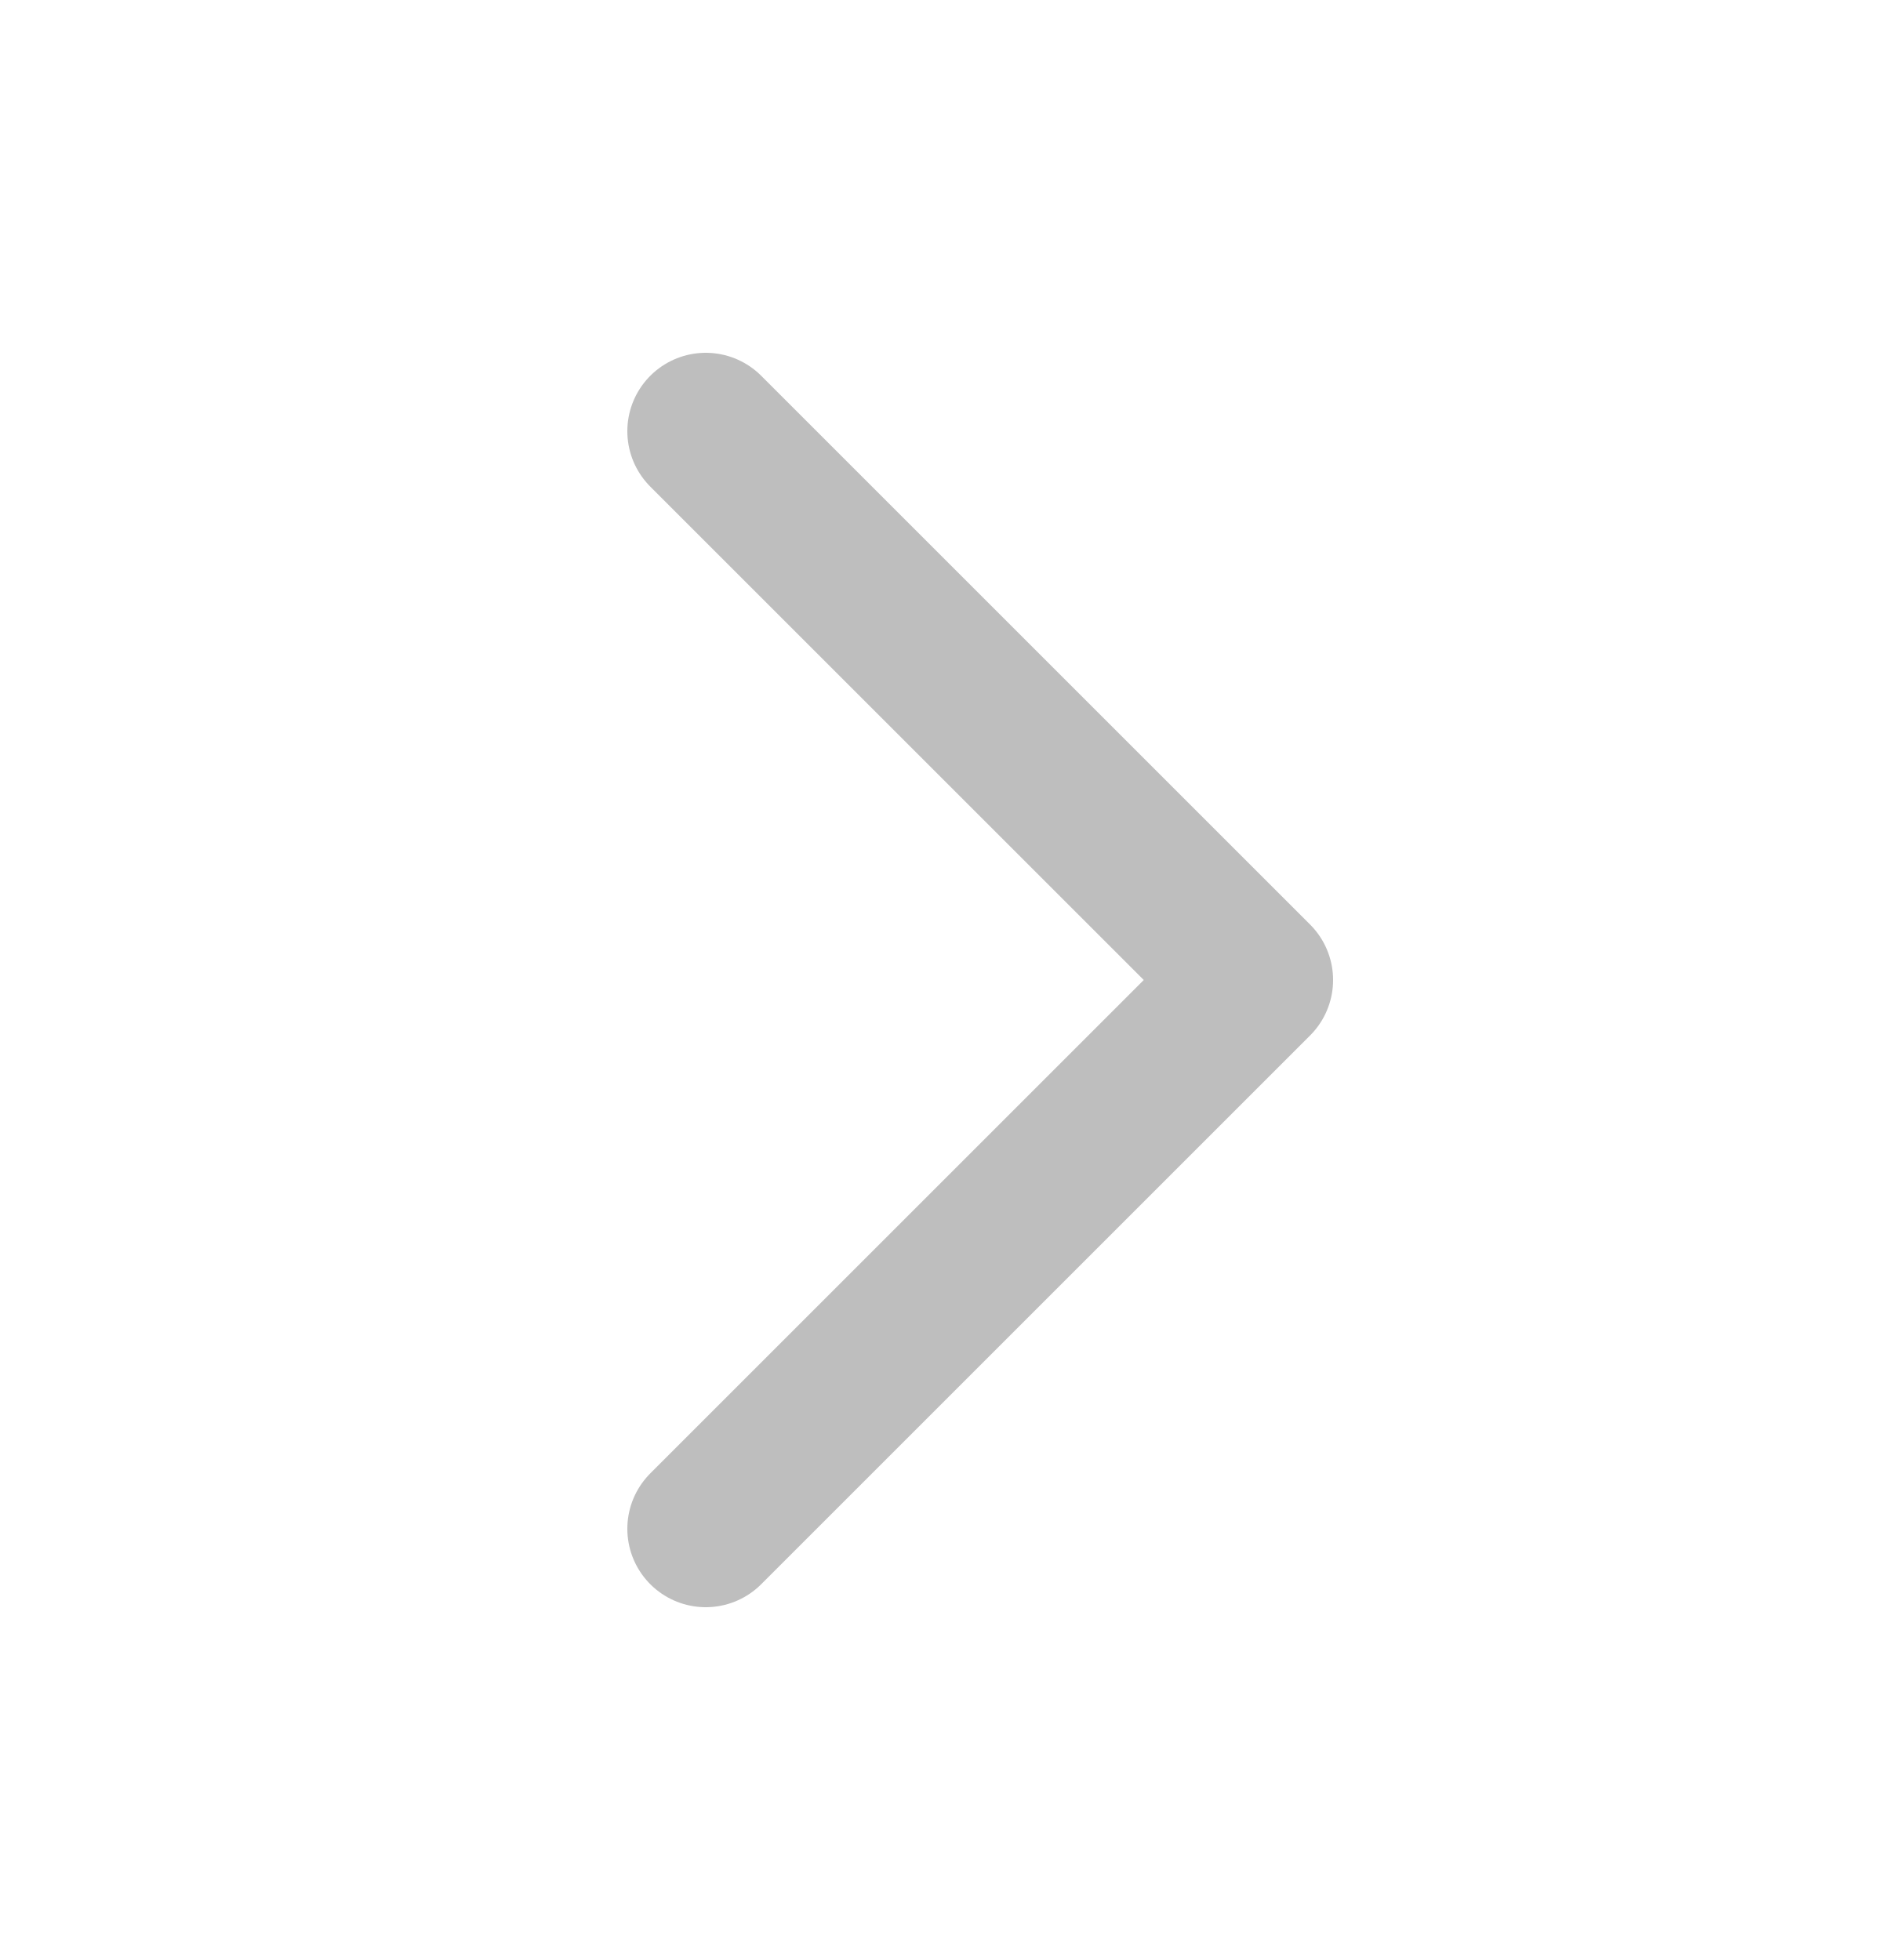
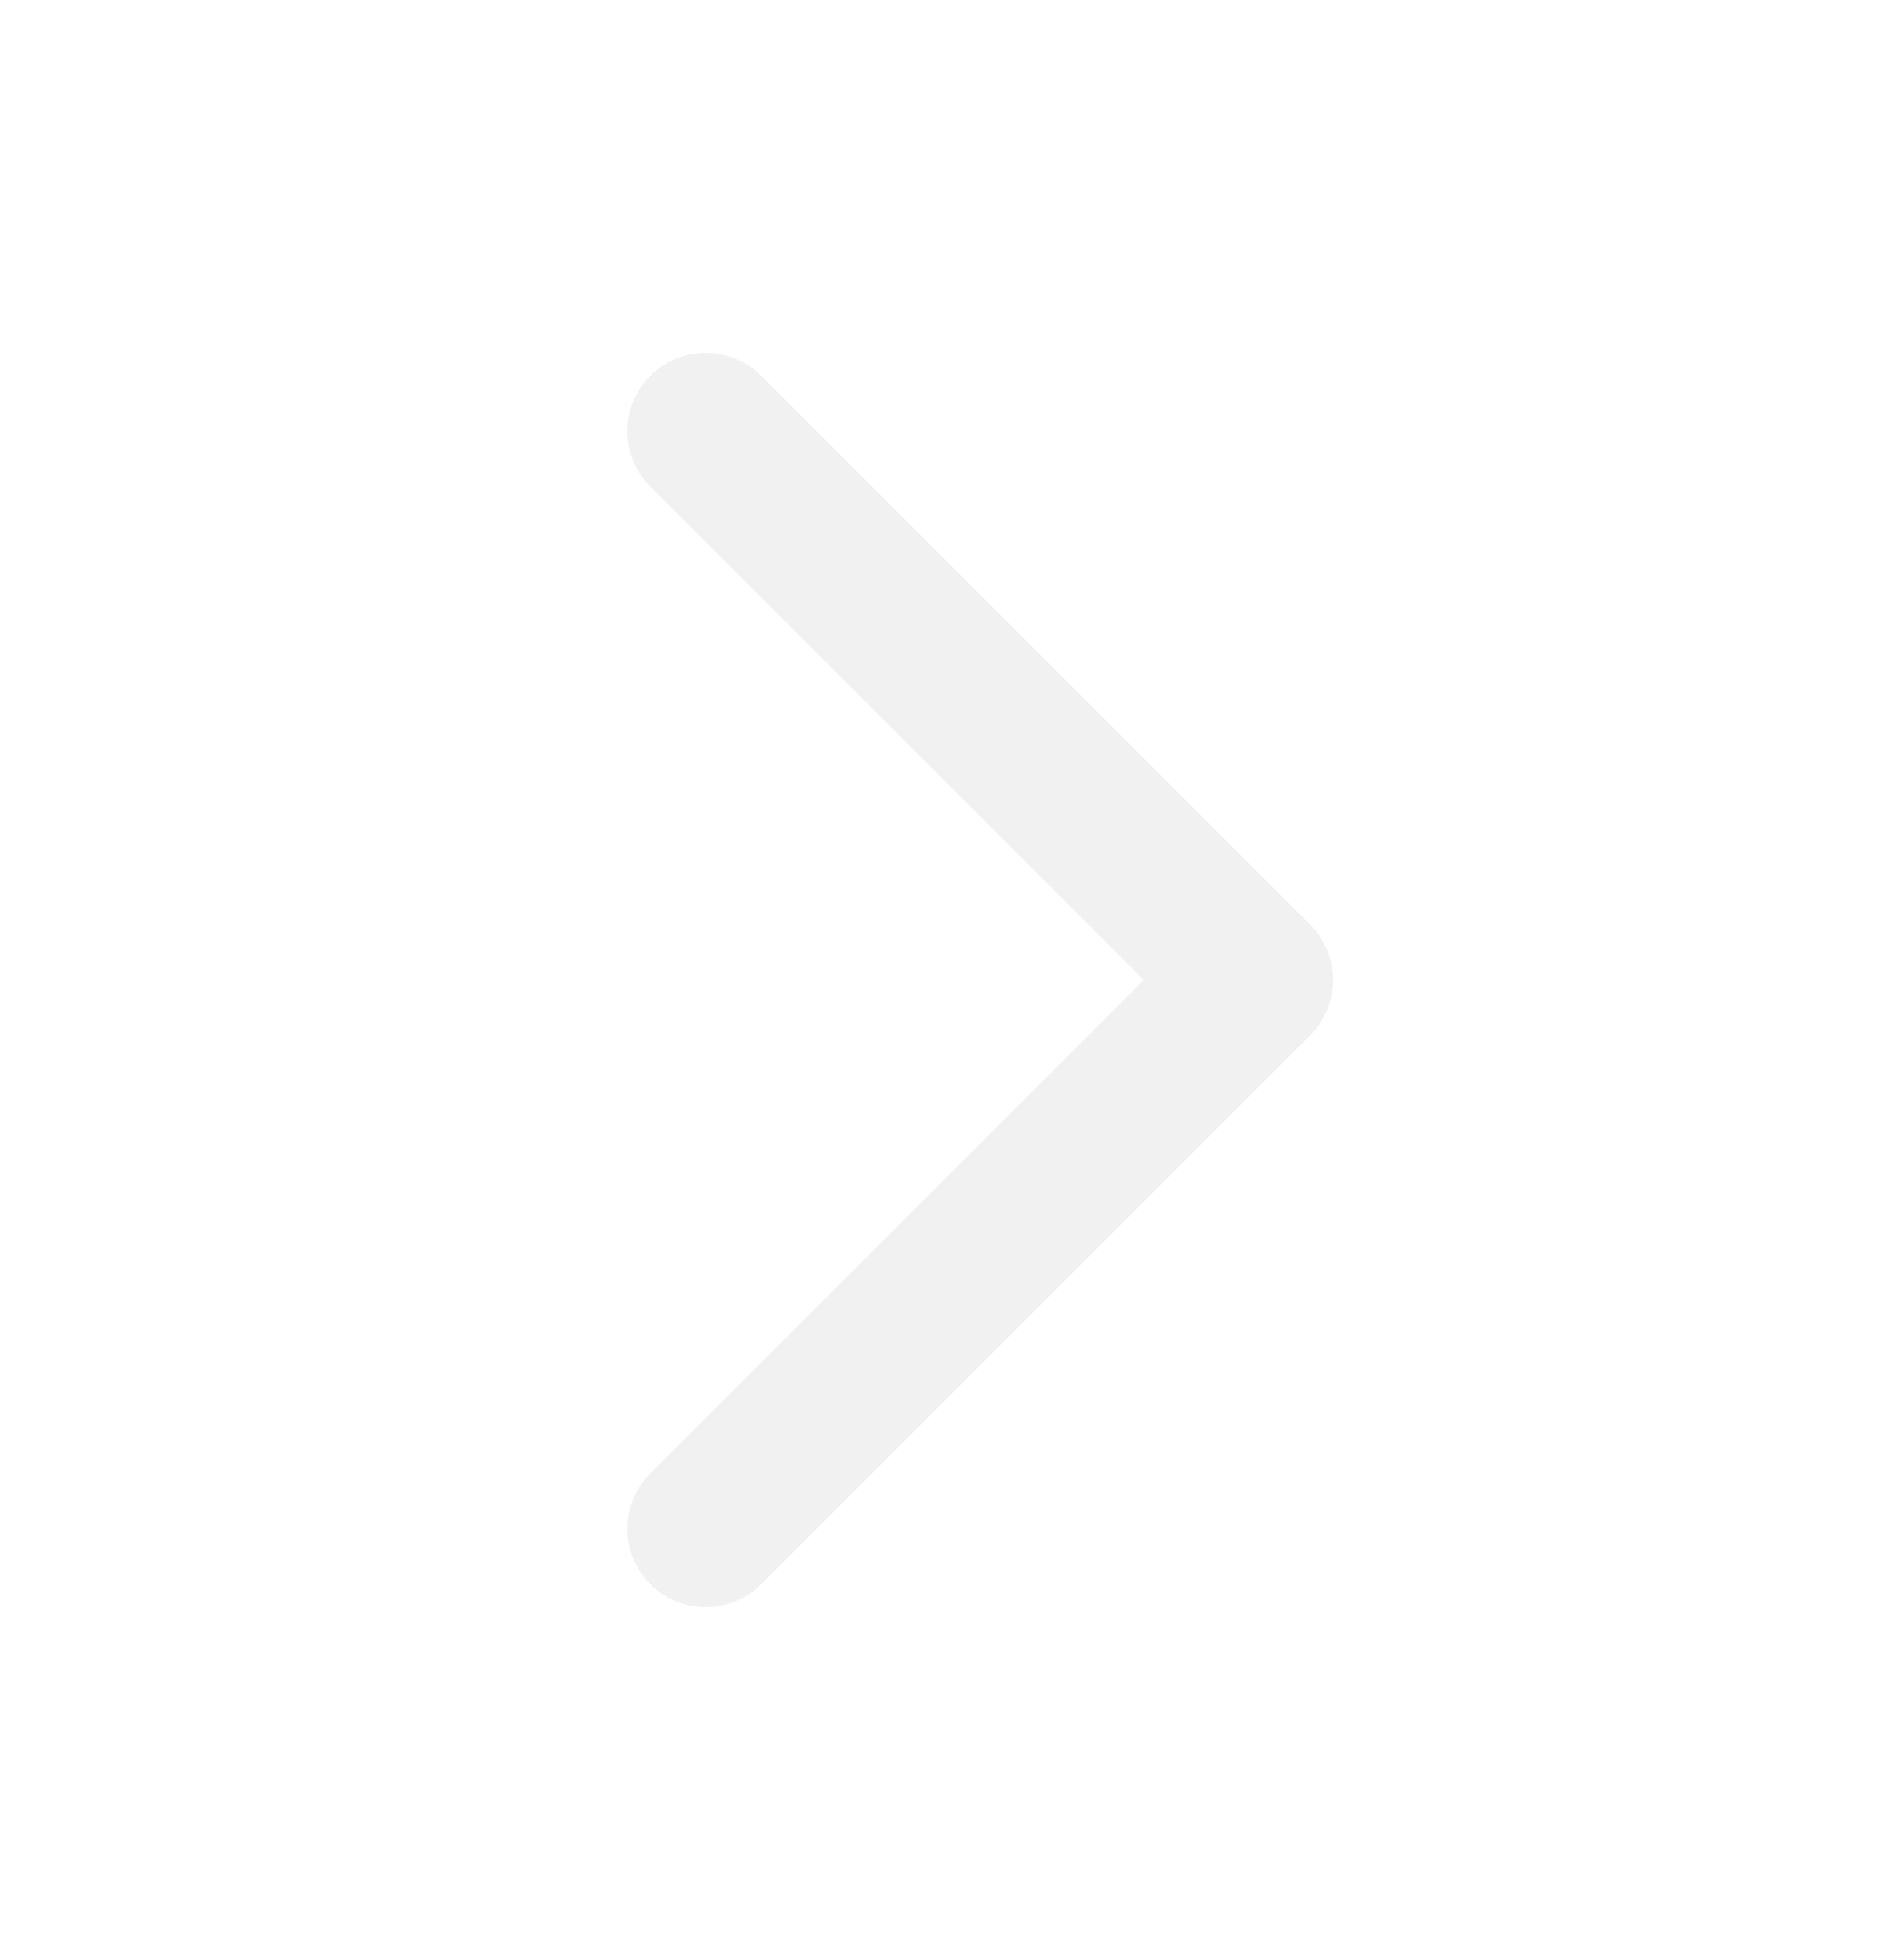
<svg xmlns="http://www.w3.org/2000/svg" width="24" height="25" viewBox="0 0 24 25" fill="none">
-   <path d="M9 5.5L16 12.5L9 19.5" stroke="#BEBEBE" stroke-width="2" stroke-linecap="round" stroke-linejoin="round" />
+   <path d="M9 5.5L16 12.5L9 19.5" stroke="#F1F1F1" stroke-width="2" stroke-linecap="round" stroke-linejoin="round" />
</svg>
